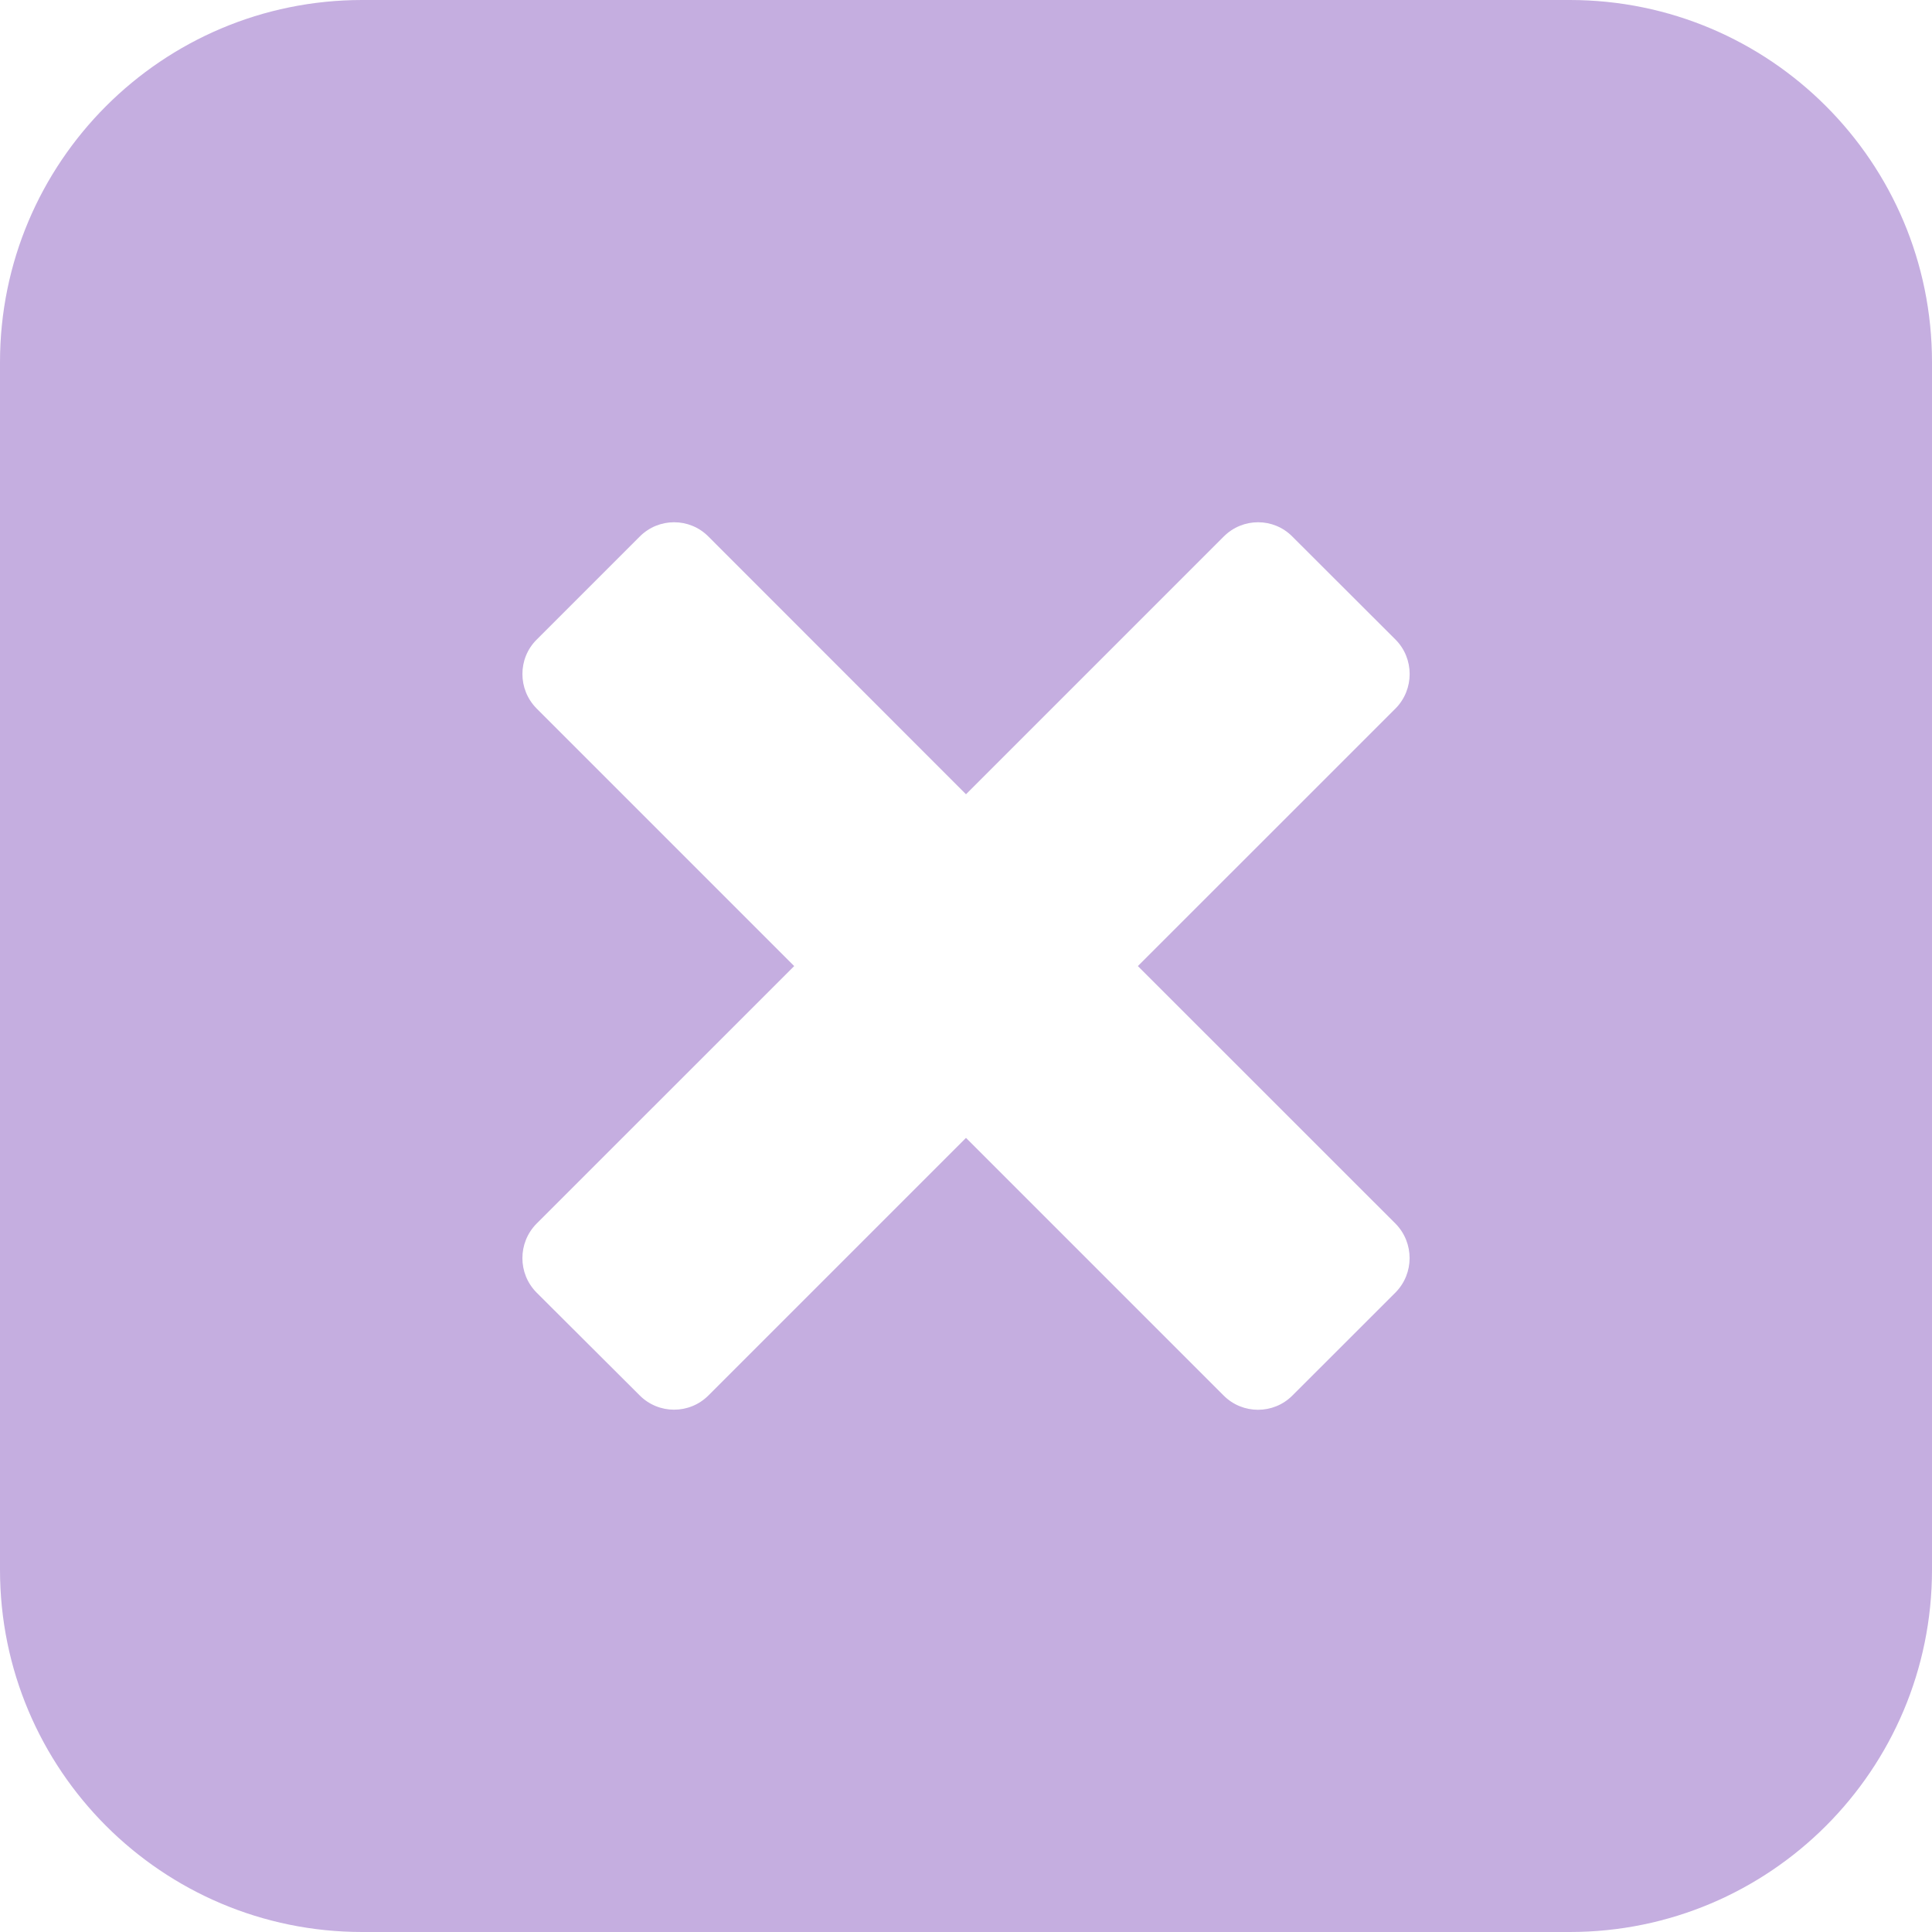
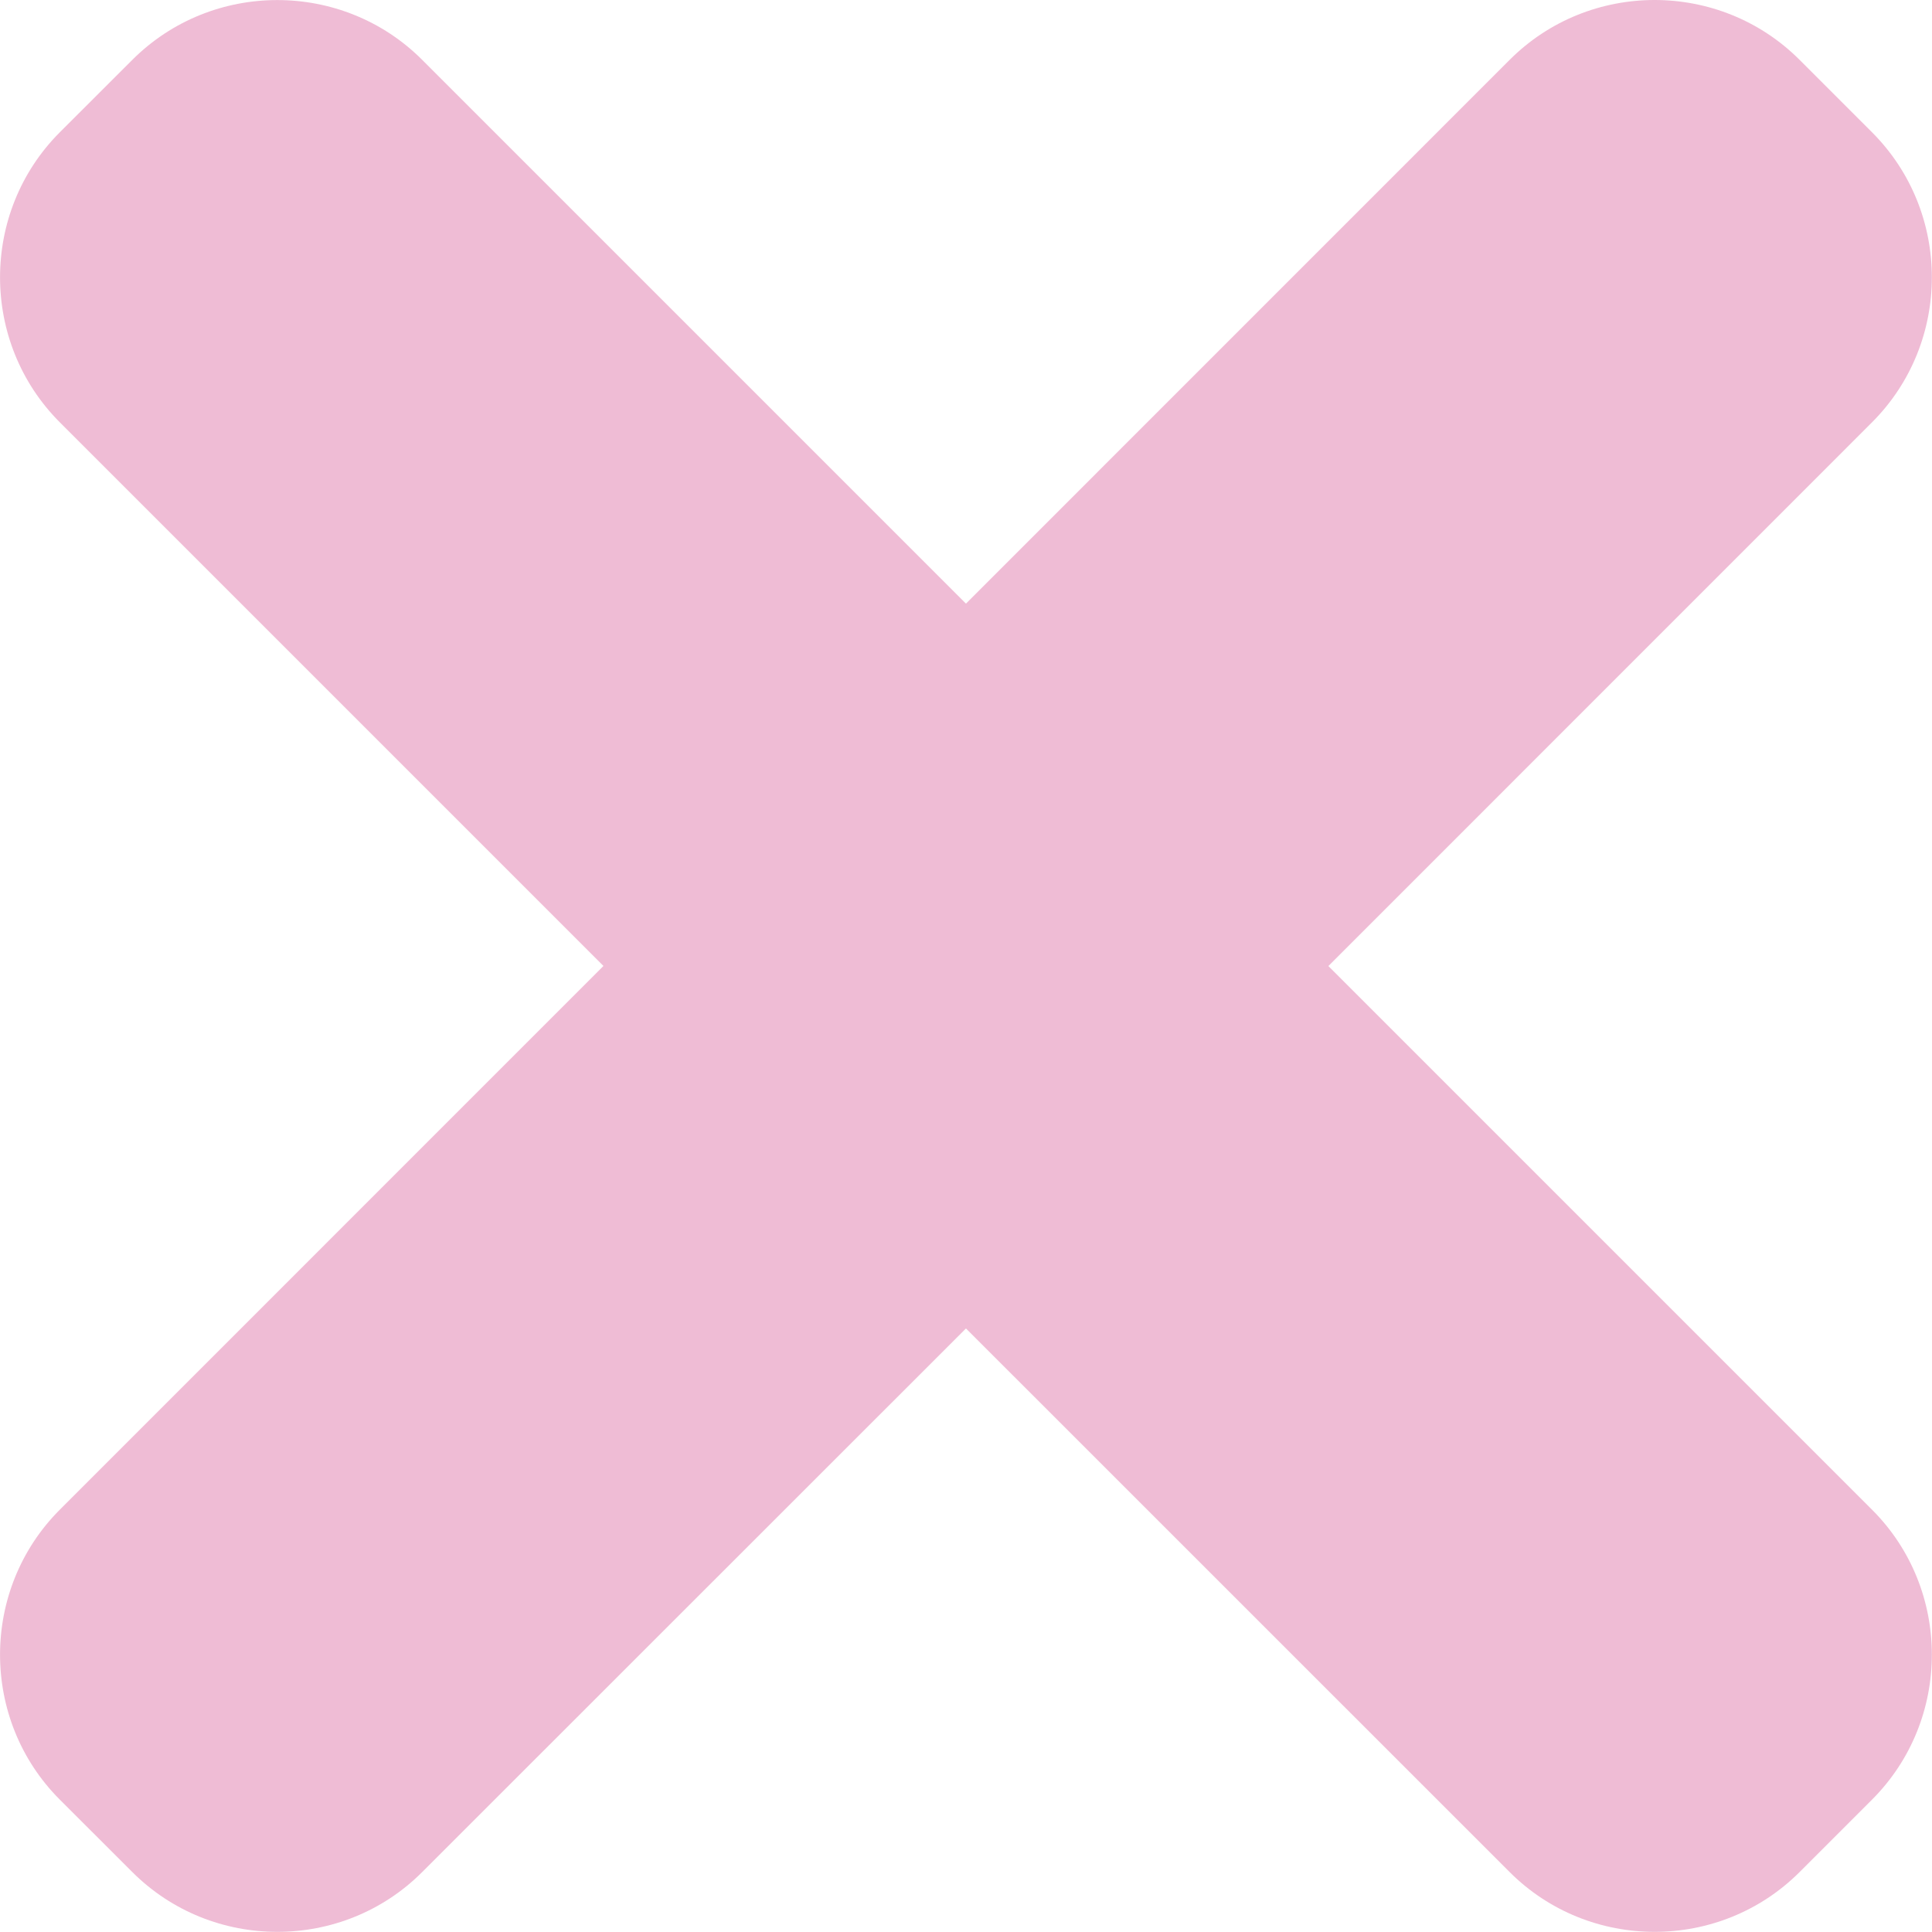
- <svg xmlns="http://www.w3.org/2000/svg" class="test" version="1.1" x="0px" y="0px" viewBox="0 0 26 26" style="enable-background:new 0 0 26 26;" xml:space="preserve">
-   <g>
-     <path style="fill:#c5aee0;" d="M21.125,0H4.875C2.182,0,0,2.182,0,4.875v16.25C0,23.818,2.182,26,4.875,26h16.25   C23.818,26,26,23.818,26,21.125V4.875C26,2.182,23.818,0,21.125,0z M18.78,17.394l-1.388,1.387c-0.254,0.255-0.67,0.255-0.924,0   L13,15.313L9.533,18.78c-0.255,0.255-0.67,0.255-0.925-0.002L7.22,17.394c-0.253-0.256-0.253-0.669,0-0.926l3.468-3.467   L7.221,9.534c-0.254-0.256-0.254-0.672,0-0.925l1.388-1.388c0.255-0.257,0.671-0.257,0.925,0L13,10.689l3.468-3.468   c0.255-0.257,0.671-0.257,0.924,0l1.388,1.386c0.254,0.255,0.254,0.671,0.001,0.927l-3.468,3.467l3.468,3.467   C19.033,16.725,19.033,17.138,18.78,17.394z" />
-   </g>
-   <g>
- </g>
-   <g>
- </g>
-   <g>
- </g>
-   <g>
- </g>
-   <g>
- </g>
-   <g>
- </g>
-   <g>
- </g>
-   <g>
- </g>
-   <g>
- </g>
-   <g>
- </g>
-   <g>
- </g>
-   <g>
- </g>
-   <g>
- </g>
-   <g>
- </g>
-   <g>
- </g>
+ <svg xmlns="http://www.w3.org/2000/svg" enable-background="new 0 0 23.332 23.333" height="23.333px" id="Capa_1" version="1.1" viewBox="0 0 23.332 23.333" width="23.332px" xml:space="preserve">
+   <path style="fill:#efbcd5;" d="M16.043,11.667L22.609,5.1c0.963-0.963,0.963-2.539,0-3.502l-0.875-0.875c-0.963-0.964-2.539-0.964-3.502,0L11.666,7.29  L5.099,0.723c-0.962-0.963-2.538-0.963-3.501,0L0.722,1.598c-0.962,0.963-0.962,2.539,0,3.502l6.566,6.566l-6.566,6.567  c-0.962,0.963-0.962,2.539,0,3.501l0.876,0.875c0.963,0.963,2.539,0.963,3.501,0l6.567-6.565l6.566,6.565  c0.963,0.963,2.539,0.963,3.502,0l0.875-0.875c0.963-0.963,0.963-2.539,0-3.501L16.043,11.667z" />
</svg>
